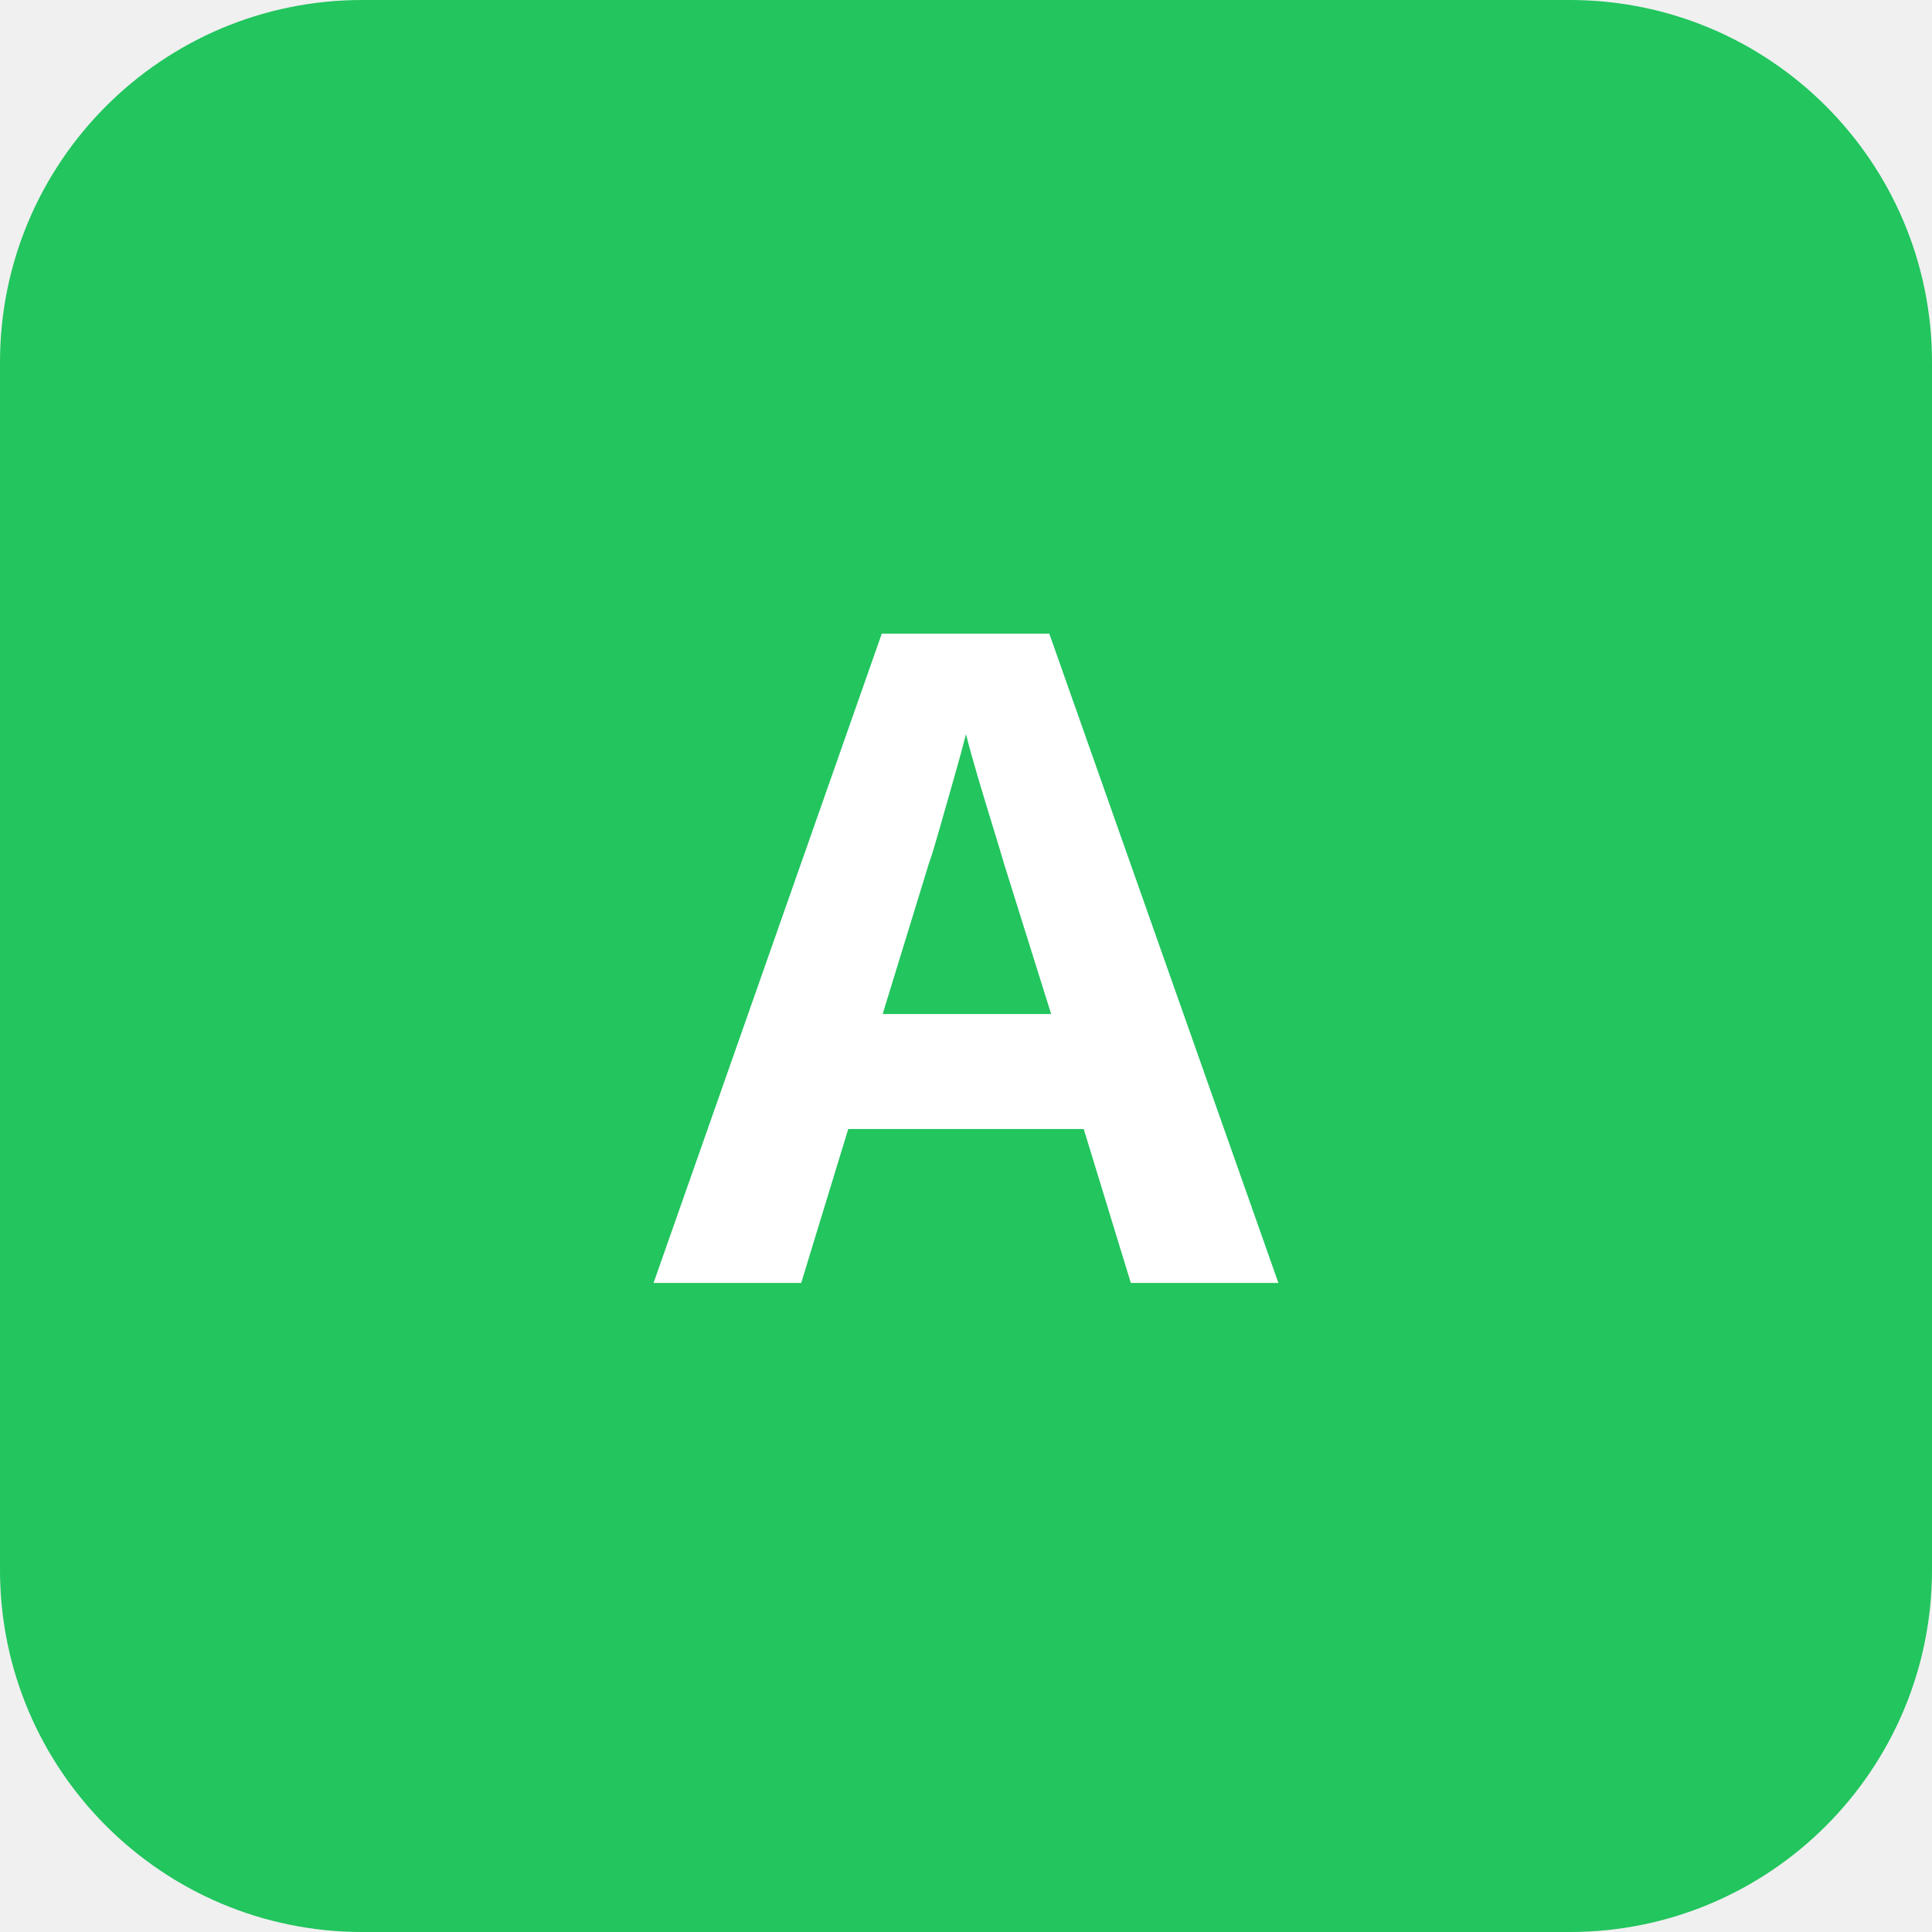
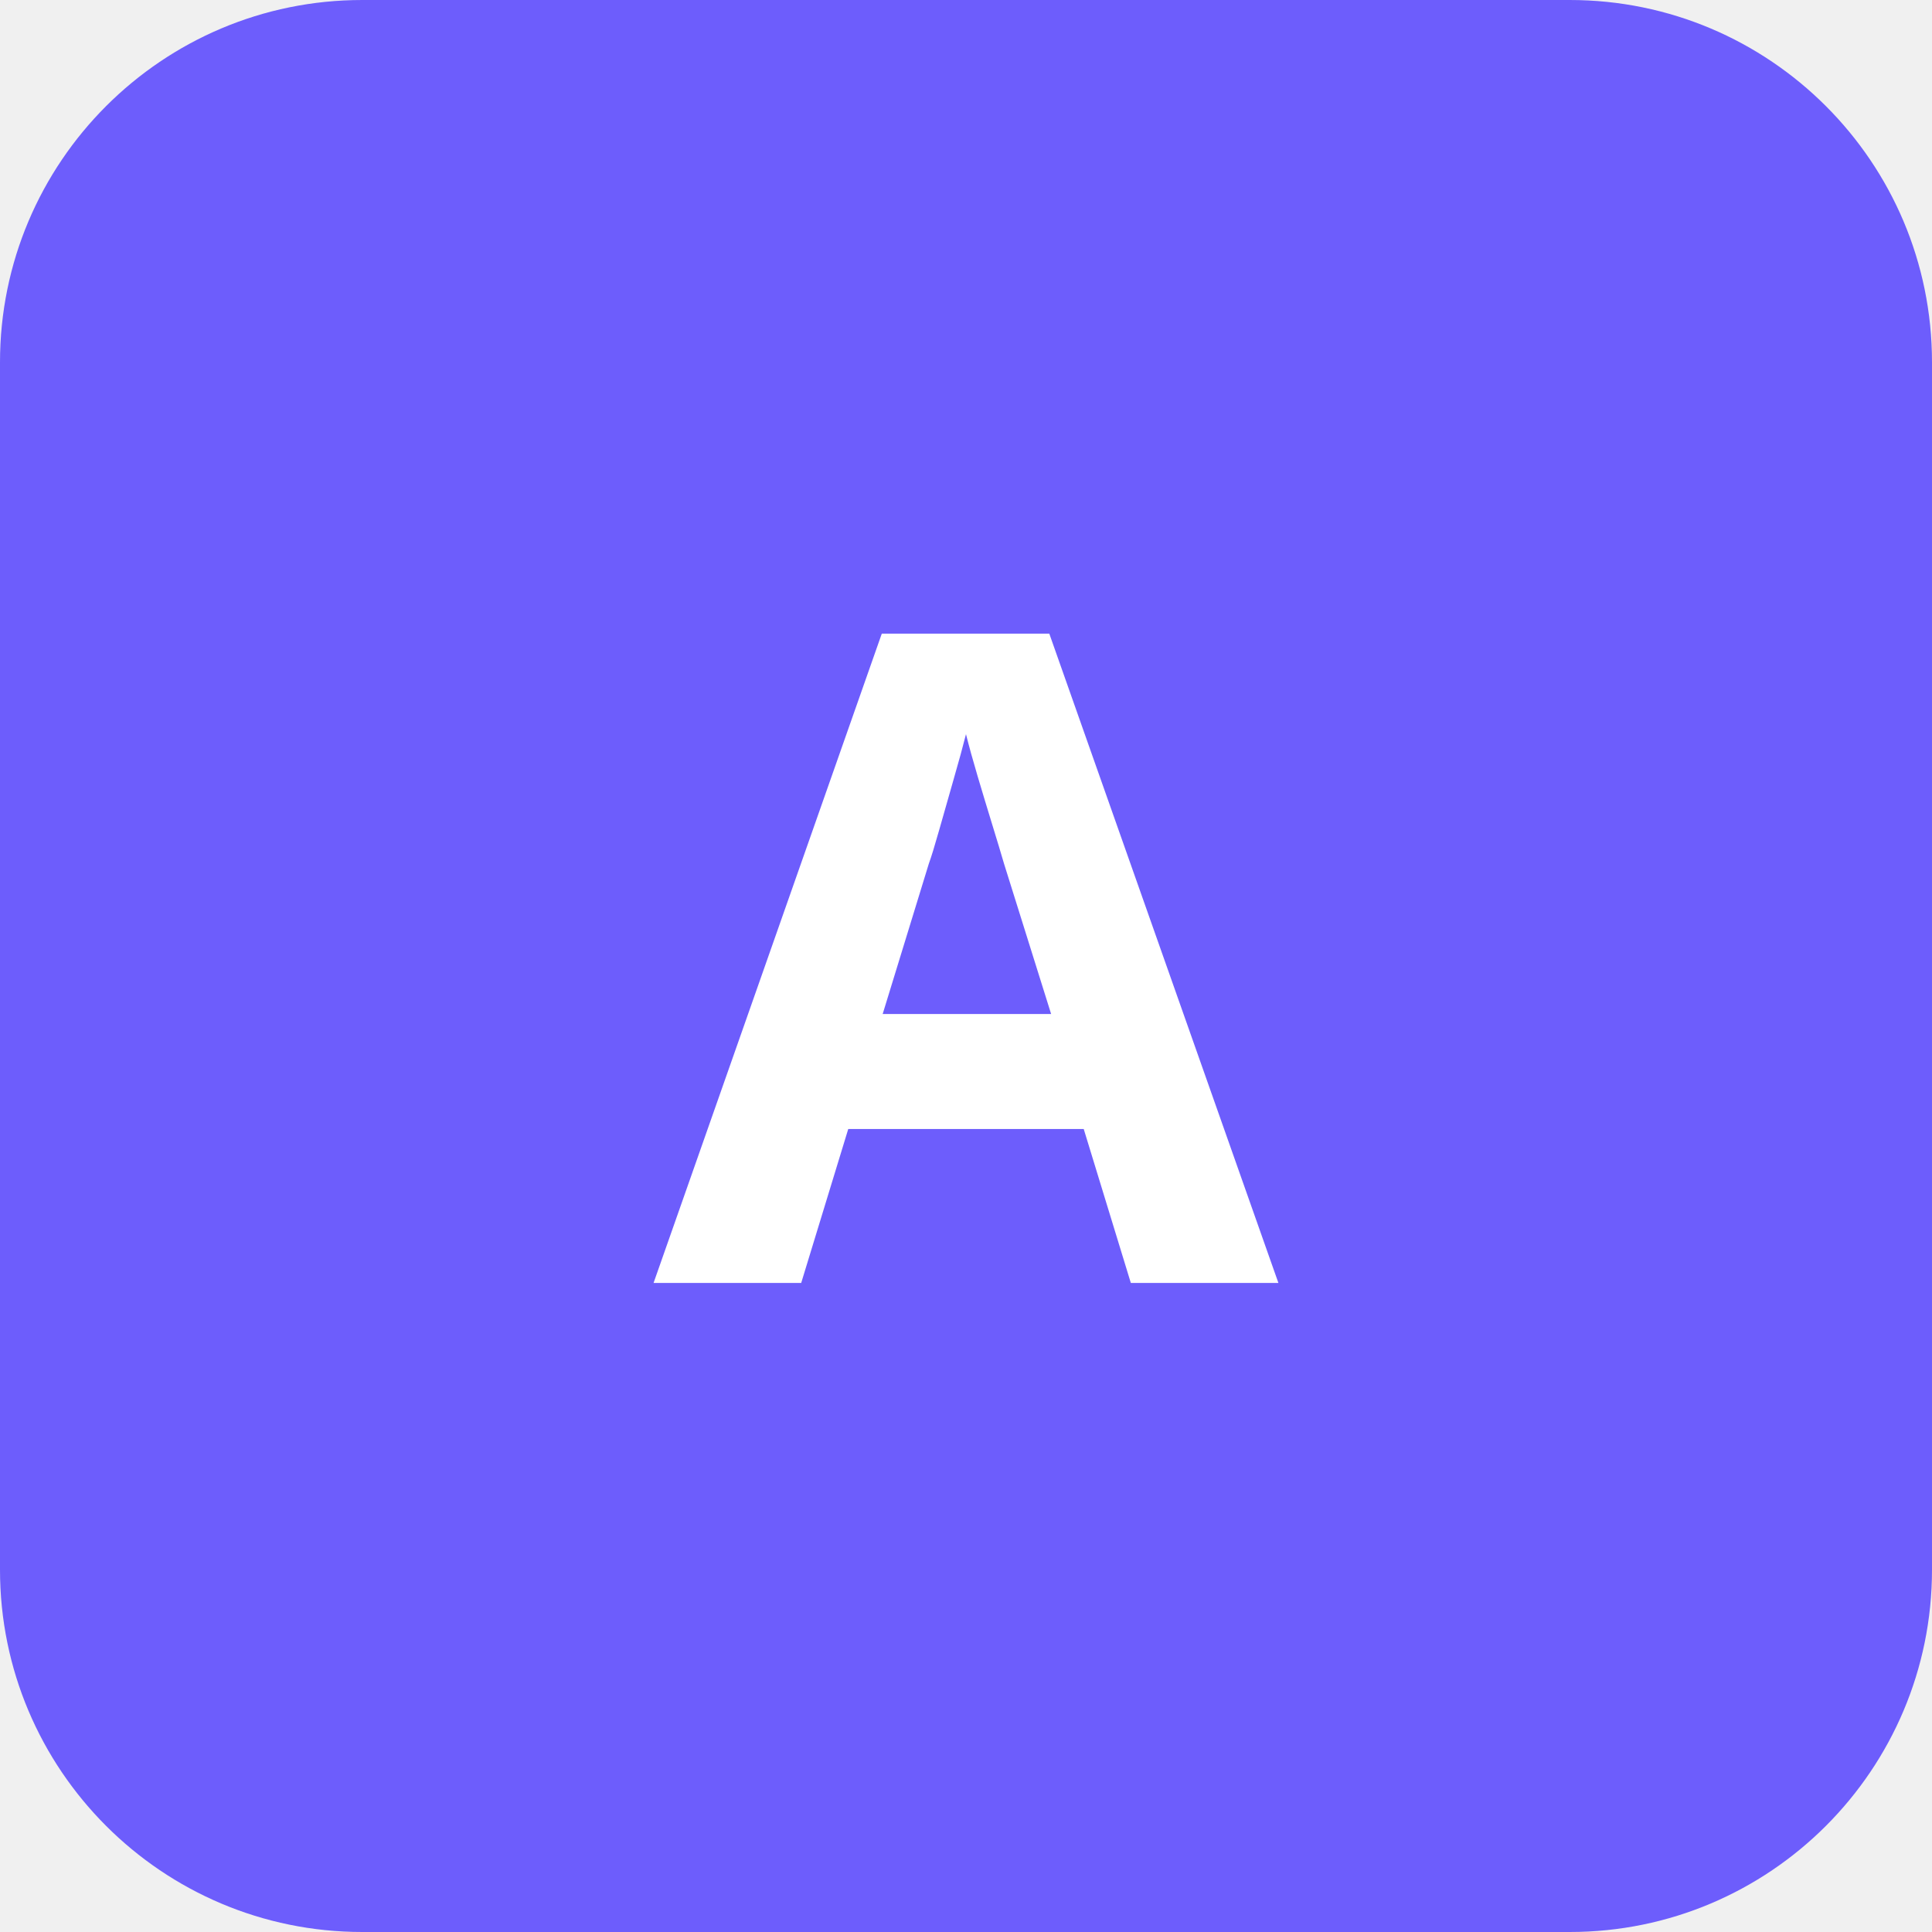
<svg xmlns="http://www.w3.org/2000/svg" viewBox="0 0 512 512" fill="none">
-   <rect width="512" height="512" rx="96" fill="#22c55e" />
+   <rect width="512" height="512" rx="96" fill="#6D5DFC" />
  <text x="256" y="340" text-anchor="middle" font-family="system-ui,sans-serif" font-weight="800" font-size="240" fill="#fff">A</text>
</svg>
